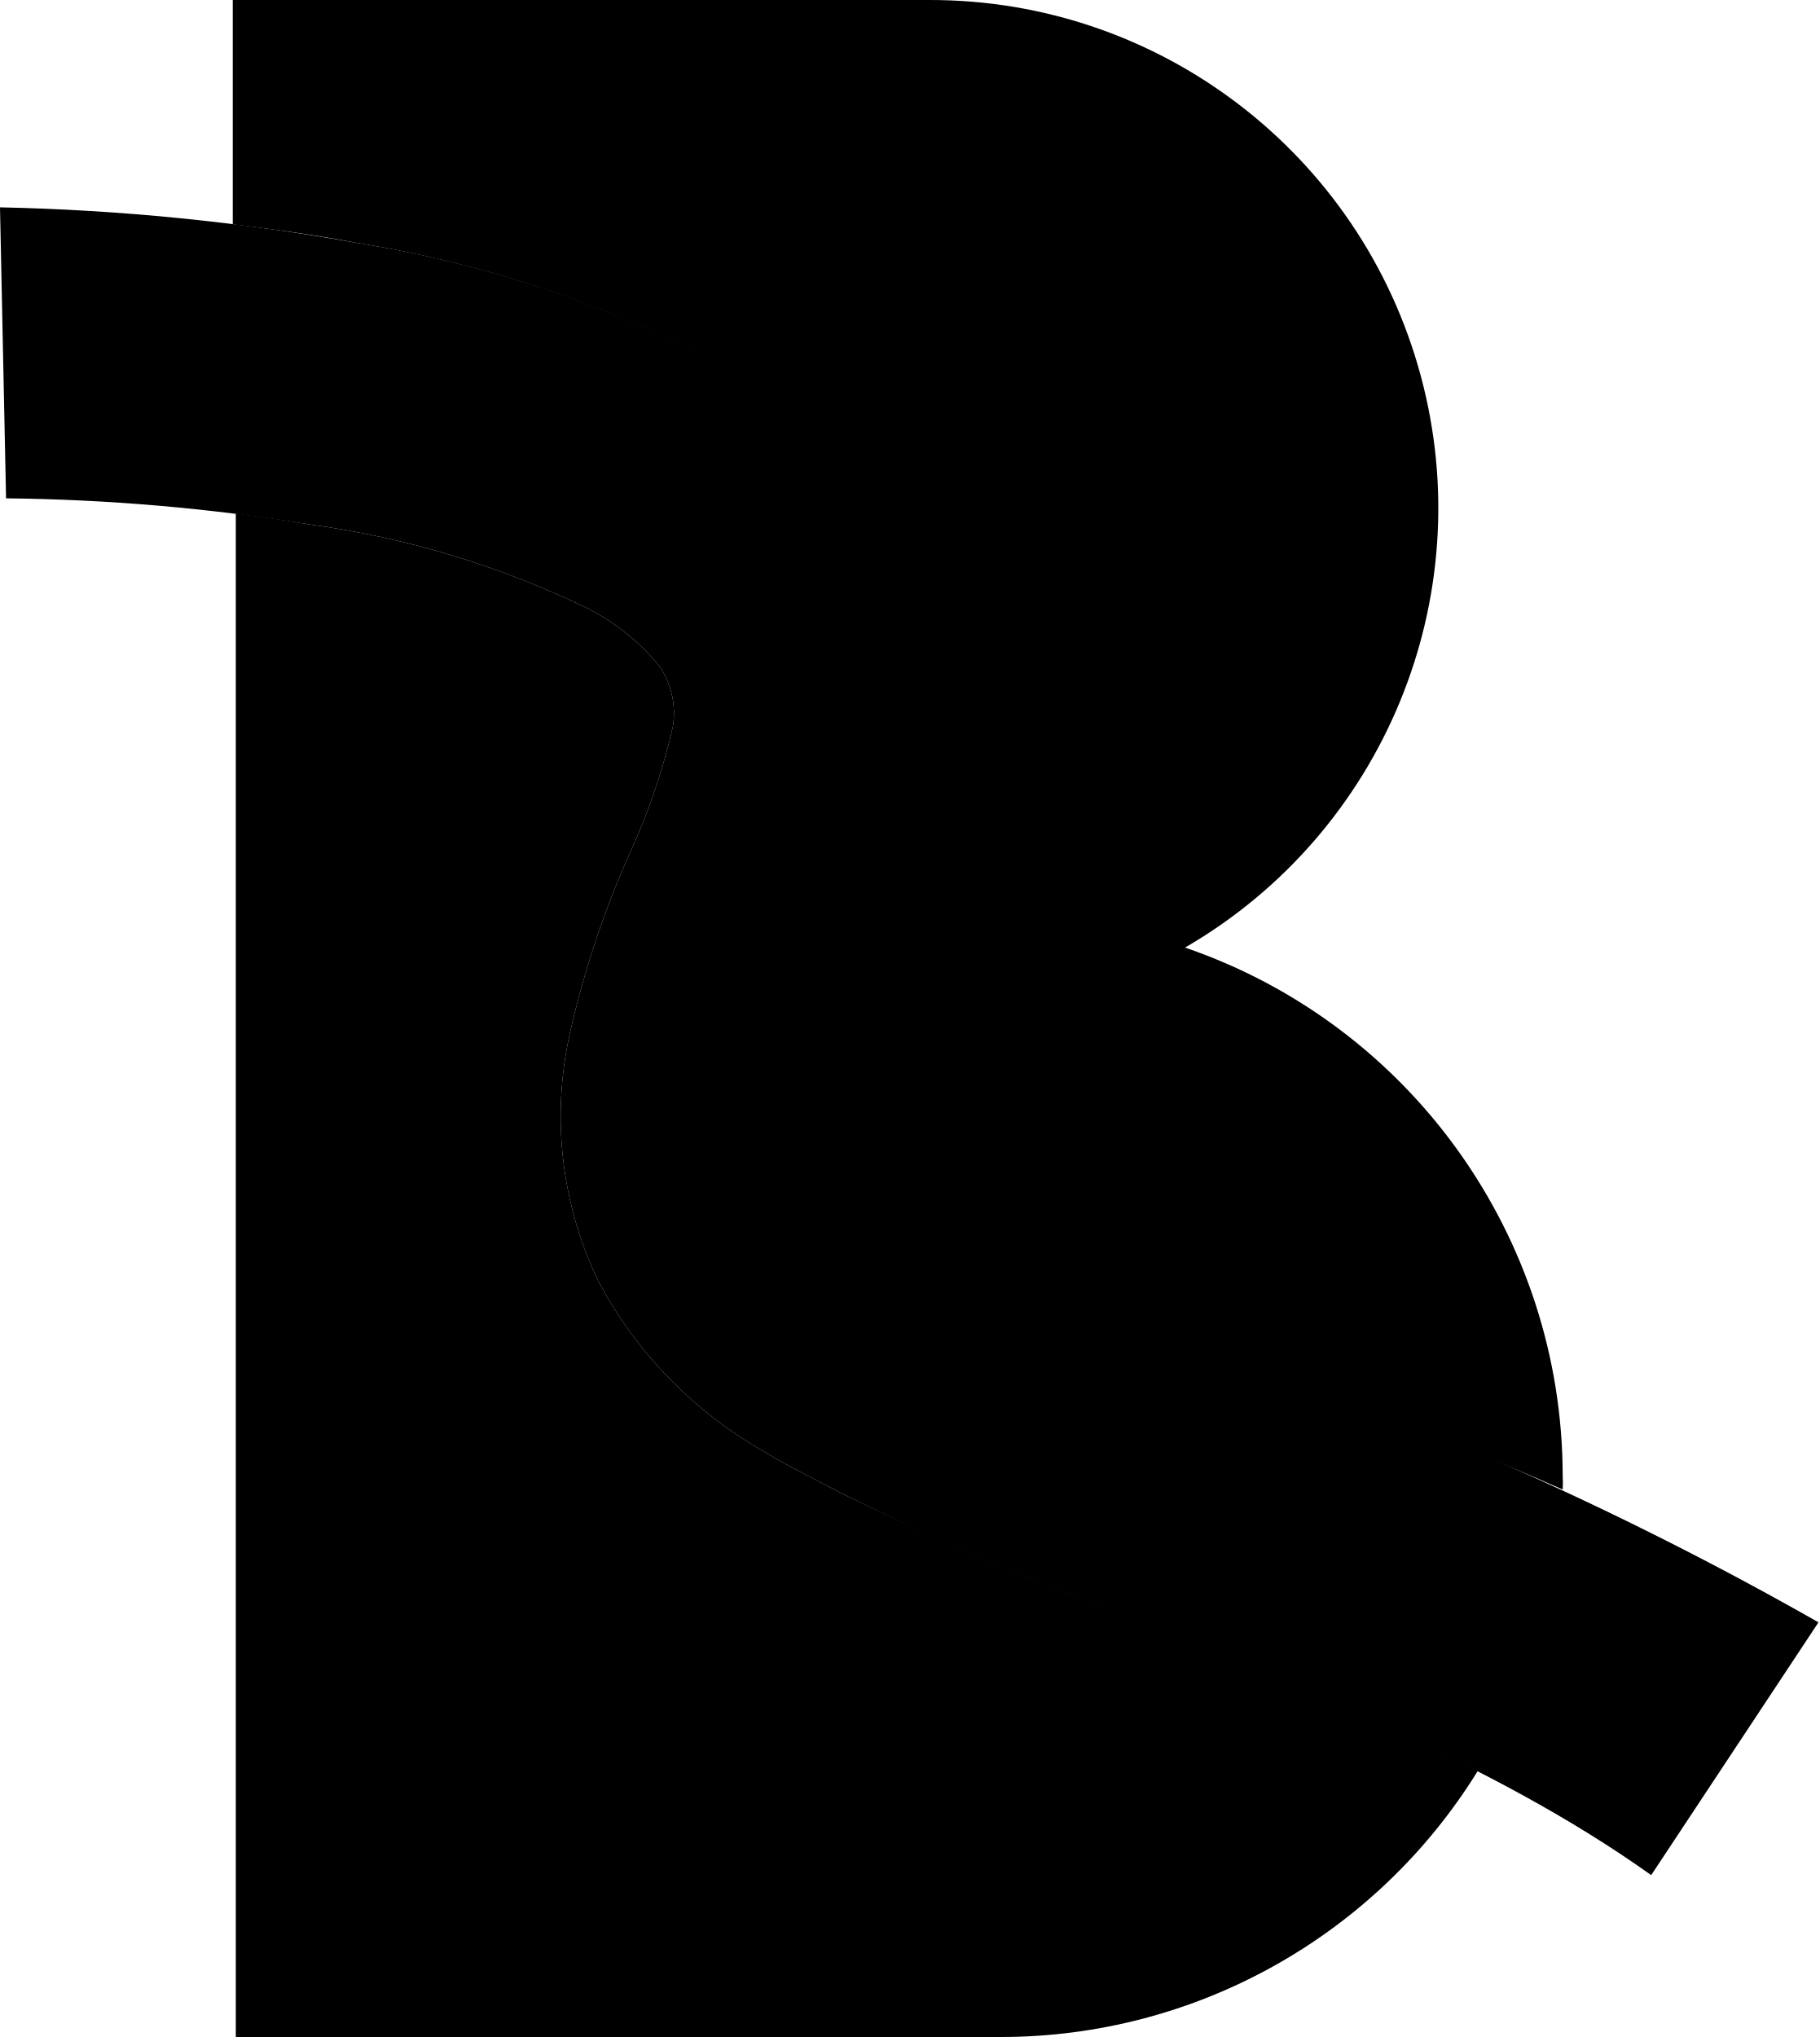
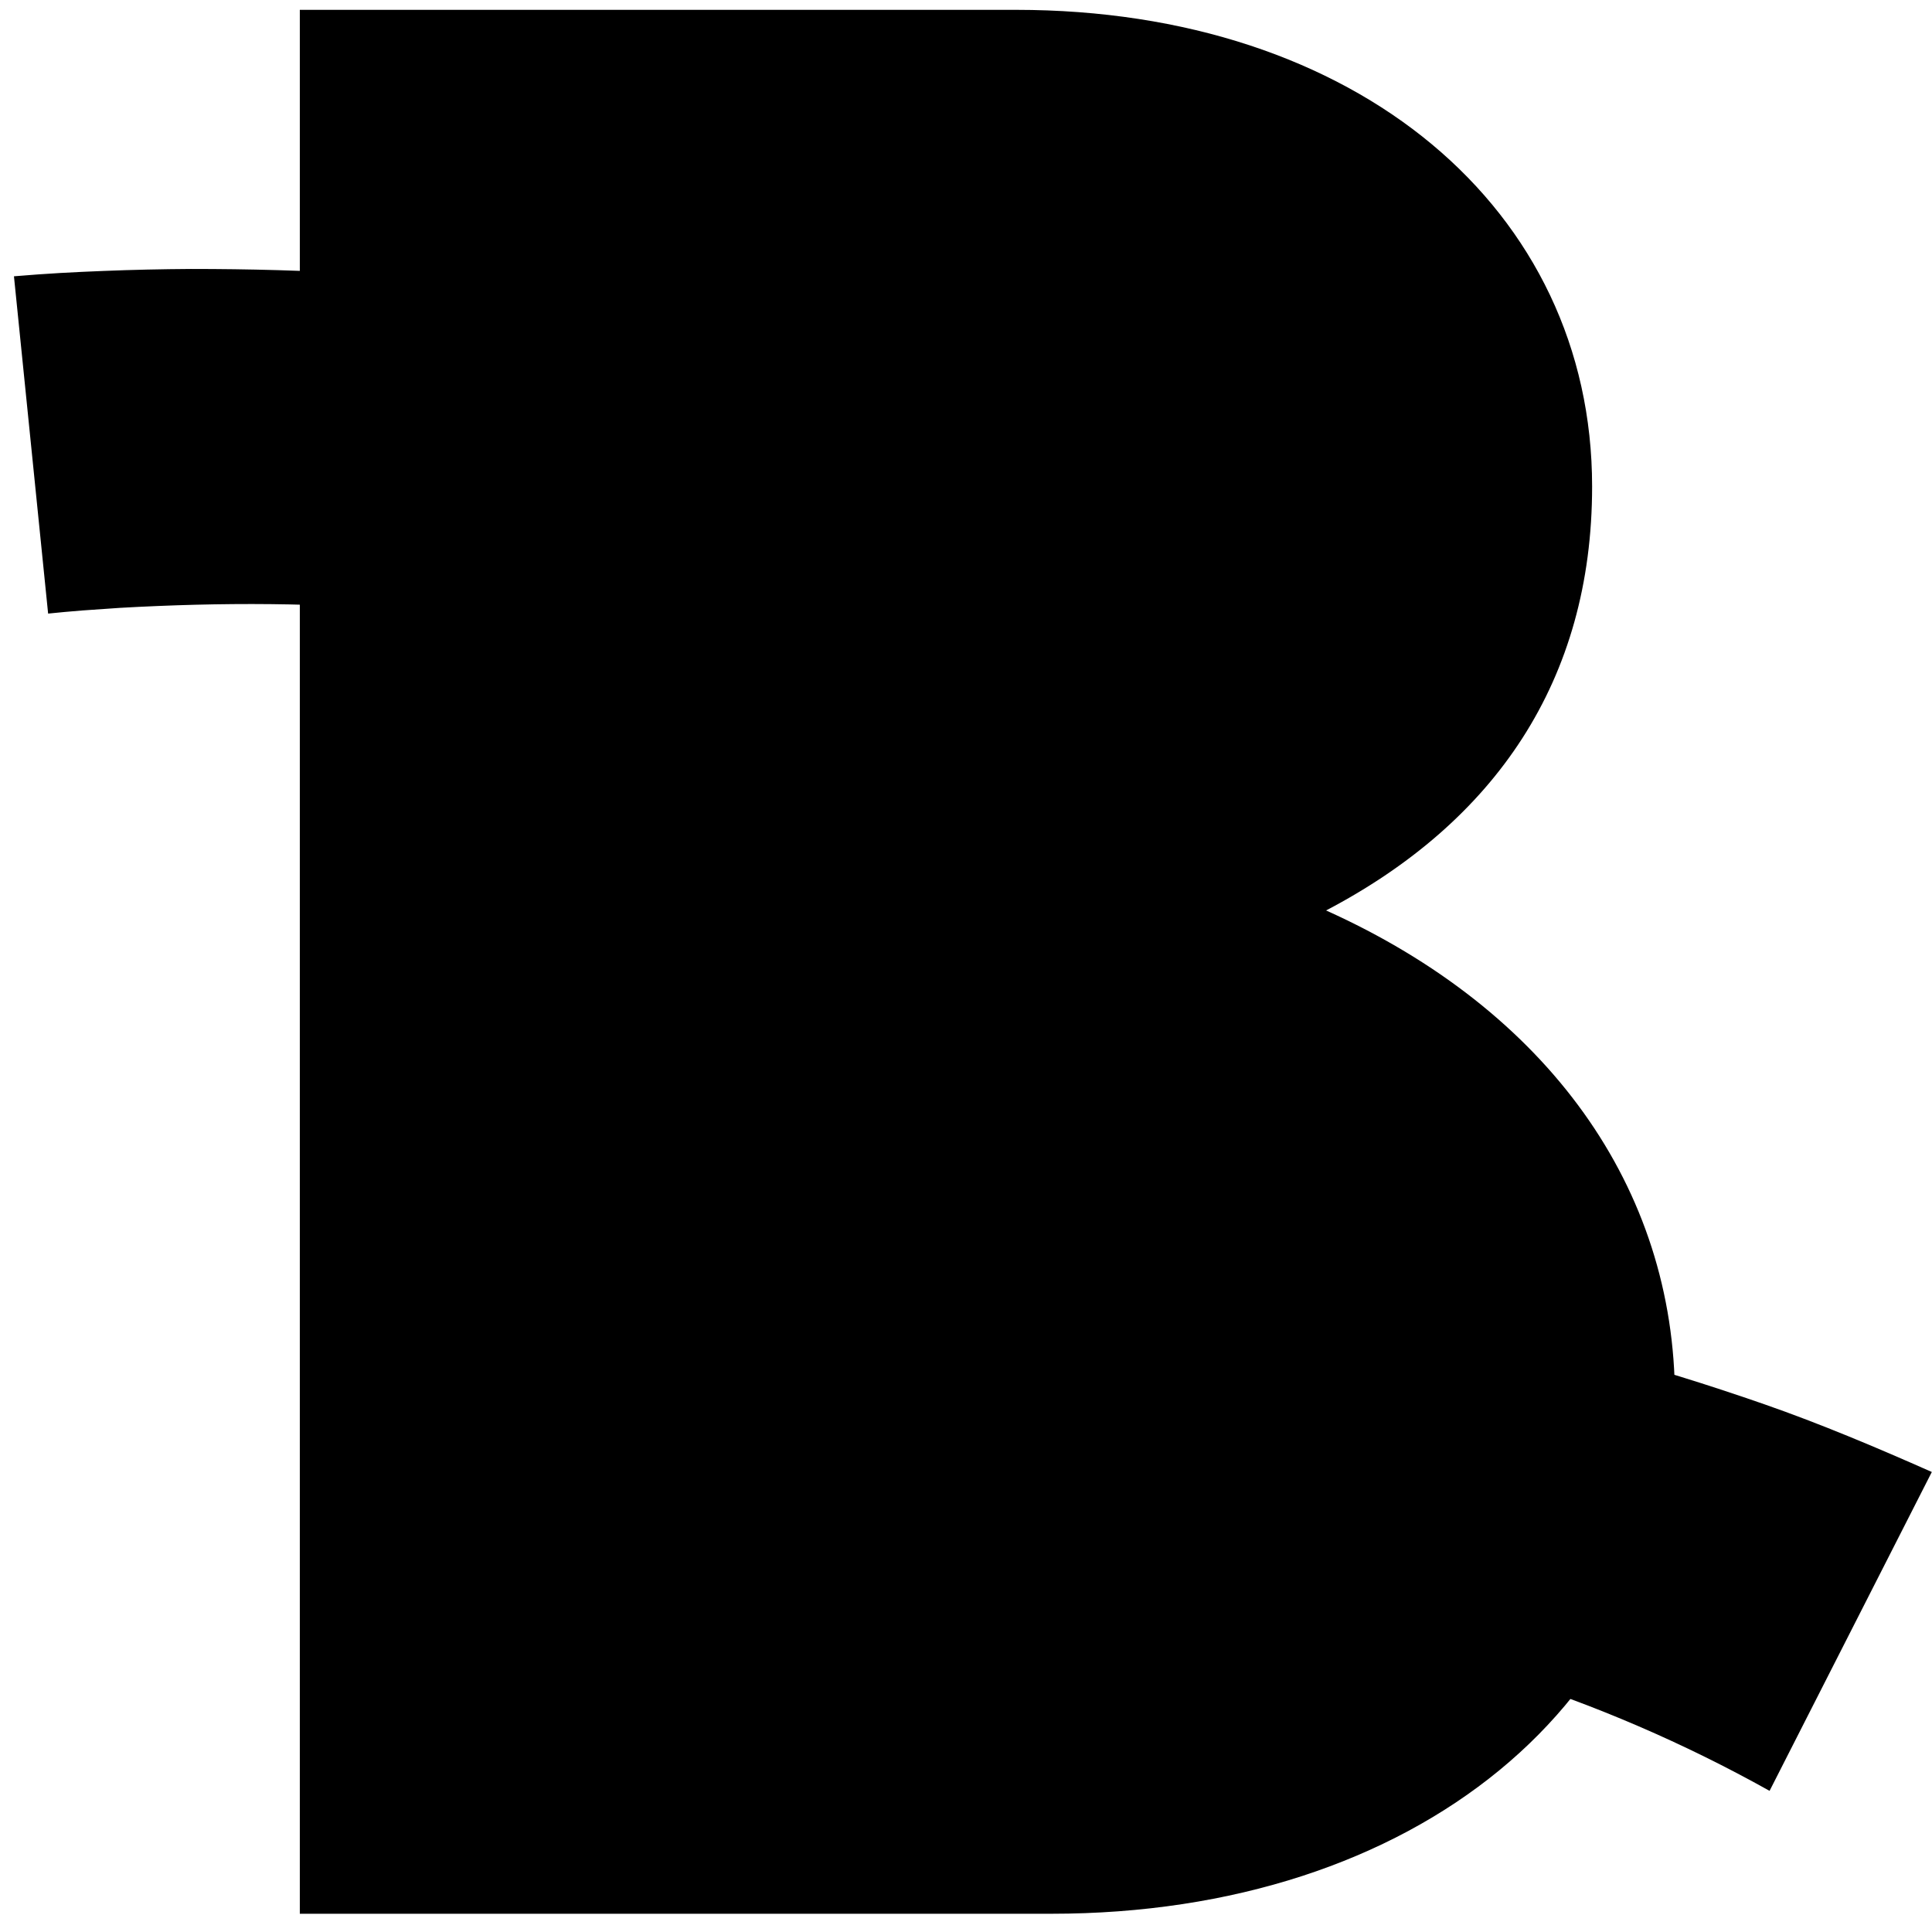
- <svg xmlns="http://www.w3.org/2000/svg" class="logo-icon" viewBox="0 0 30.02 33.6">
-   <path class="b-icon" d="M3.84,3.7V0H15.33a8.38,8.38,0,0,1,4.22,15.63,9.22,9.22,0,0,1,6.23,8.71,1.79,1.79,0,0,1,0,.23c-2.1-.93-4.21-1.67-6.23-2.42-.84-.31-1.68-.62-2.48-.95l-1.18-.51-.57-.26-.45-.26a2.84,2.84,0,0,1-1.09-1,1.83,1.83,0,0,1-.07-1.26,12.81,12.81,0,0,1,.77-2.17,13.34,13.34,0,0,0,1-3.11,6,6,0,0,0-.05-2.15,5.82,5.82,0,0,0-.85-2.05,8.2,8.2,0,0,0-2.85-2.51A19.74,19.74,0,0,0,5.85,4C5.17,3.87,4.5,3.78,3.84,3.7ZM17.89,26.4c-.86-.35-1.72-.7-2.6-1.1L14,24.69l-.66-.34c-.24-.13-.49-.25-.74-.41a7,7,0,0,1-2.73-2.81,6.26,6.26,0,0,1-.47-4.08,15.76,15.76,0,0,1,1-3,10.76,10.76,0,0,0,.7-2.06,1.38,1.38,0,0,0-.22-1,3.65,3.65,0,0,0-1.28-1,15.15,15.15,0,0,0-4.5-1.34c-.4-.07-.8-.13-1.21-.18V33.6H16.51a9.25,9.25,0,0,0,7.87-4.39C22.37,28.18,20.15,27.31,17.89,26.4Z" />
-   <path class="ribbon" d="M0,3.42A37.77,37.77,0,0,1,5.85,4a19.74,19.74,0,0,1,5.9,1.92A8.2,8.2,0,0,1,14.6,8.42a5.82,5.82,0,0,1,.85,2.05,6,6,0,0,1,.05,2.15,13.34,13.34,0,0,1-1,3.11,12.81,12.81,0,0,0-.77,2.17,1.83,1.83,0,0,0,.07,1.26,2.84,2.84,0,0,0,1.09,1l.45.26.57.26,1.18.51c.8.33,1.64.64,2.48.95A57,57,0,0,1,30,26.76l-2.76,4.17c-2.65-1.89-6-3.16-9.37-4.53-.86-.35-1.72-.7-2.6-1.1L14,24.69l-.66-.34c-.24-.13-.49-.25-.74-.41a7,7,0,0,1-2.73-2.81,6.26,6.26,0,0,1-.47-4.08,15.76,15.76,0,0,1,1-3,10.76,10.76,0,0,0,.7-2.06,1.38,1.38,0,0,0-.22-1,3.65,3.65,0,0,0-1.28-1,15.15,15.15,0,0,0-4.5-1.34,33.32,33.32,0,0,0-5-.43Z" />
+ <svg xmlns="http://www.w3.org/2000/svg" viewBox="0 0 216 216">
+   <path class="logo-icon" d="M33.52,1.1h80.06C151.69,1.1,178,23.41,178,54.39c0,21.69-10.84,37.49-29.74,47.4,24.79,11.16,39,31,39,54.54,0,34.07-29.12,57.63-69.71,57.63H33.52Z" />
+   <path class="logo-squiggle" d="M1.56,30.89l2.69-.21,2.48-.16c1.64-.09,3.26-.17,4.88-.23,3.25-.13,6.48-.2,9.72-.22,6.48,0,13,.16,19.55.59A196.58,196.58,0,0,1,60.82,33,124.79,124.79,0,0,1,81.5,38.21,81.87,81.87,0,0,1,92.24,42.9a59.43,59.43,0,0,1,10.83,7.26,46.71,46.71,0,0,1,9.67,11.21,42.38,42.38,0,0,1,5.54,14.69,48,48,0,0,1,.26,14.51c-.16,1.12-.33,2.22-.54,3.29s-.4,1.94-.61,2.87c-.42,1.82-.87,3.51-1.32,5.13-1.82,6.42-3.59,11.8-4.59,16.47a39.07,39.07,0,0,0-.92,6.13,14.12,14.12,0,0,0,.26,4,6.24,6.24,0,0,0,1,2.25,10.21,10.21,0,0,0,2.58,2.41,27.21,27.21,0,0,0,4.8,2.63c1,.43,1.9.81,3.11,1.22l3.89,1.3c5.24,1.66,10.66,3.13,16.27,4.5s11.47,2.66,17.46,4,12.19,2.75,18.44,4.41S191,154.82,197.26,157s12.54,4.83,18.72,7.57l-18.14,35.65a158.9,158.9,0,0,0-30-12.92c-5.39-1.73-10.92-3.34-16.69-4.91s-11.72-3.08-17.8-4.77S121,174,114.76,171.75L110.08,170c-1.64-.61-3.52-1.37-5.3-2.19a61.15,61.15,0,0,1-11-6.33,46.89,46.89,0,0,1-10.34-10.26,41.53,41.53,0,0,1-6.65-14.11,49.75,49.75,0,0,1-1.43-14,73.22,73.22,0,0,1,1.43-11.87c1.44-7.2,3.4-13.37,4.75-18.64.33-1.31.63-2.55.88-3.69.11-.55.23-1.14.3-1.58s.12-.81.17-1.19a11.59,11.59,0,0,0-.09-3.59,6.21,6.21,0,0,0-.9-2.19,10.85,10.85,0,0,0-2.26-2.39,33.9,33.9,0,0,0-10.26-5.18,89,89,0,0,0-14.57-3.4,157.77,157.77,0,0,0-16.18-1.59c-5.53-.29-11.15-.33-16.78-.19q-4.23.11-8.45.35l-4.18.29-2,.17-1.84.18Z" />
</svg>
